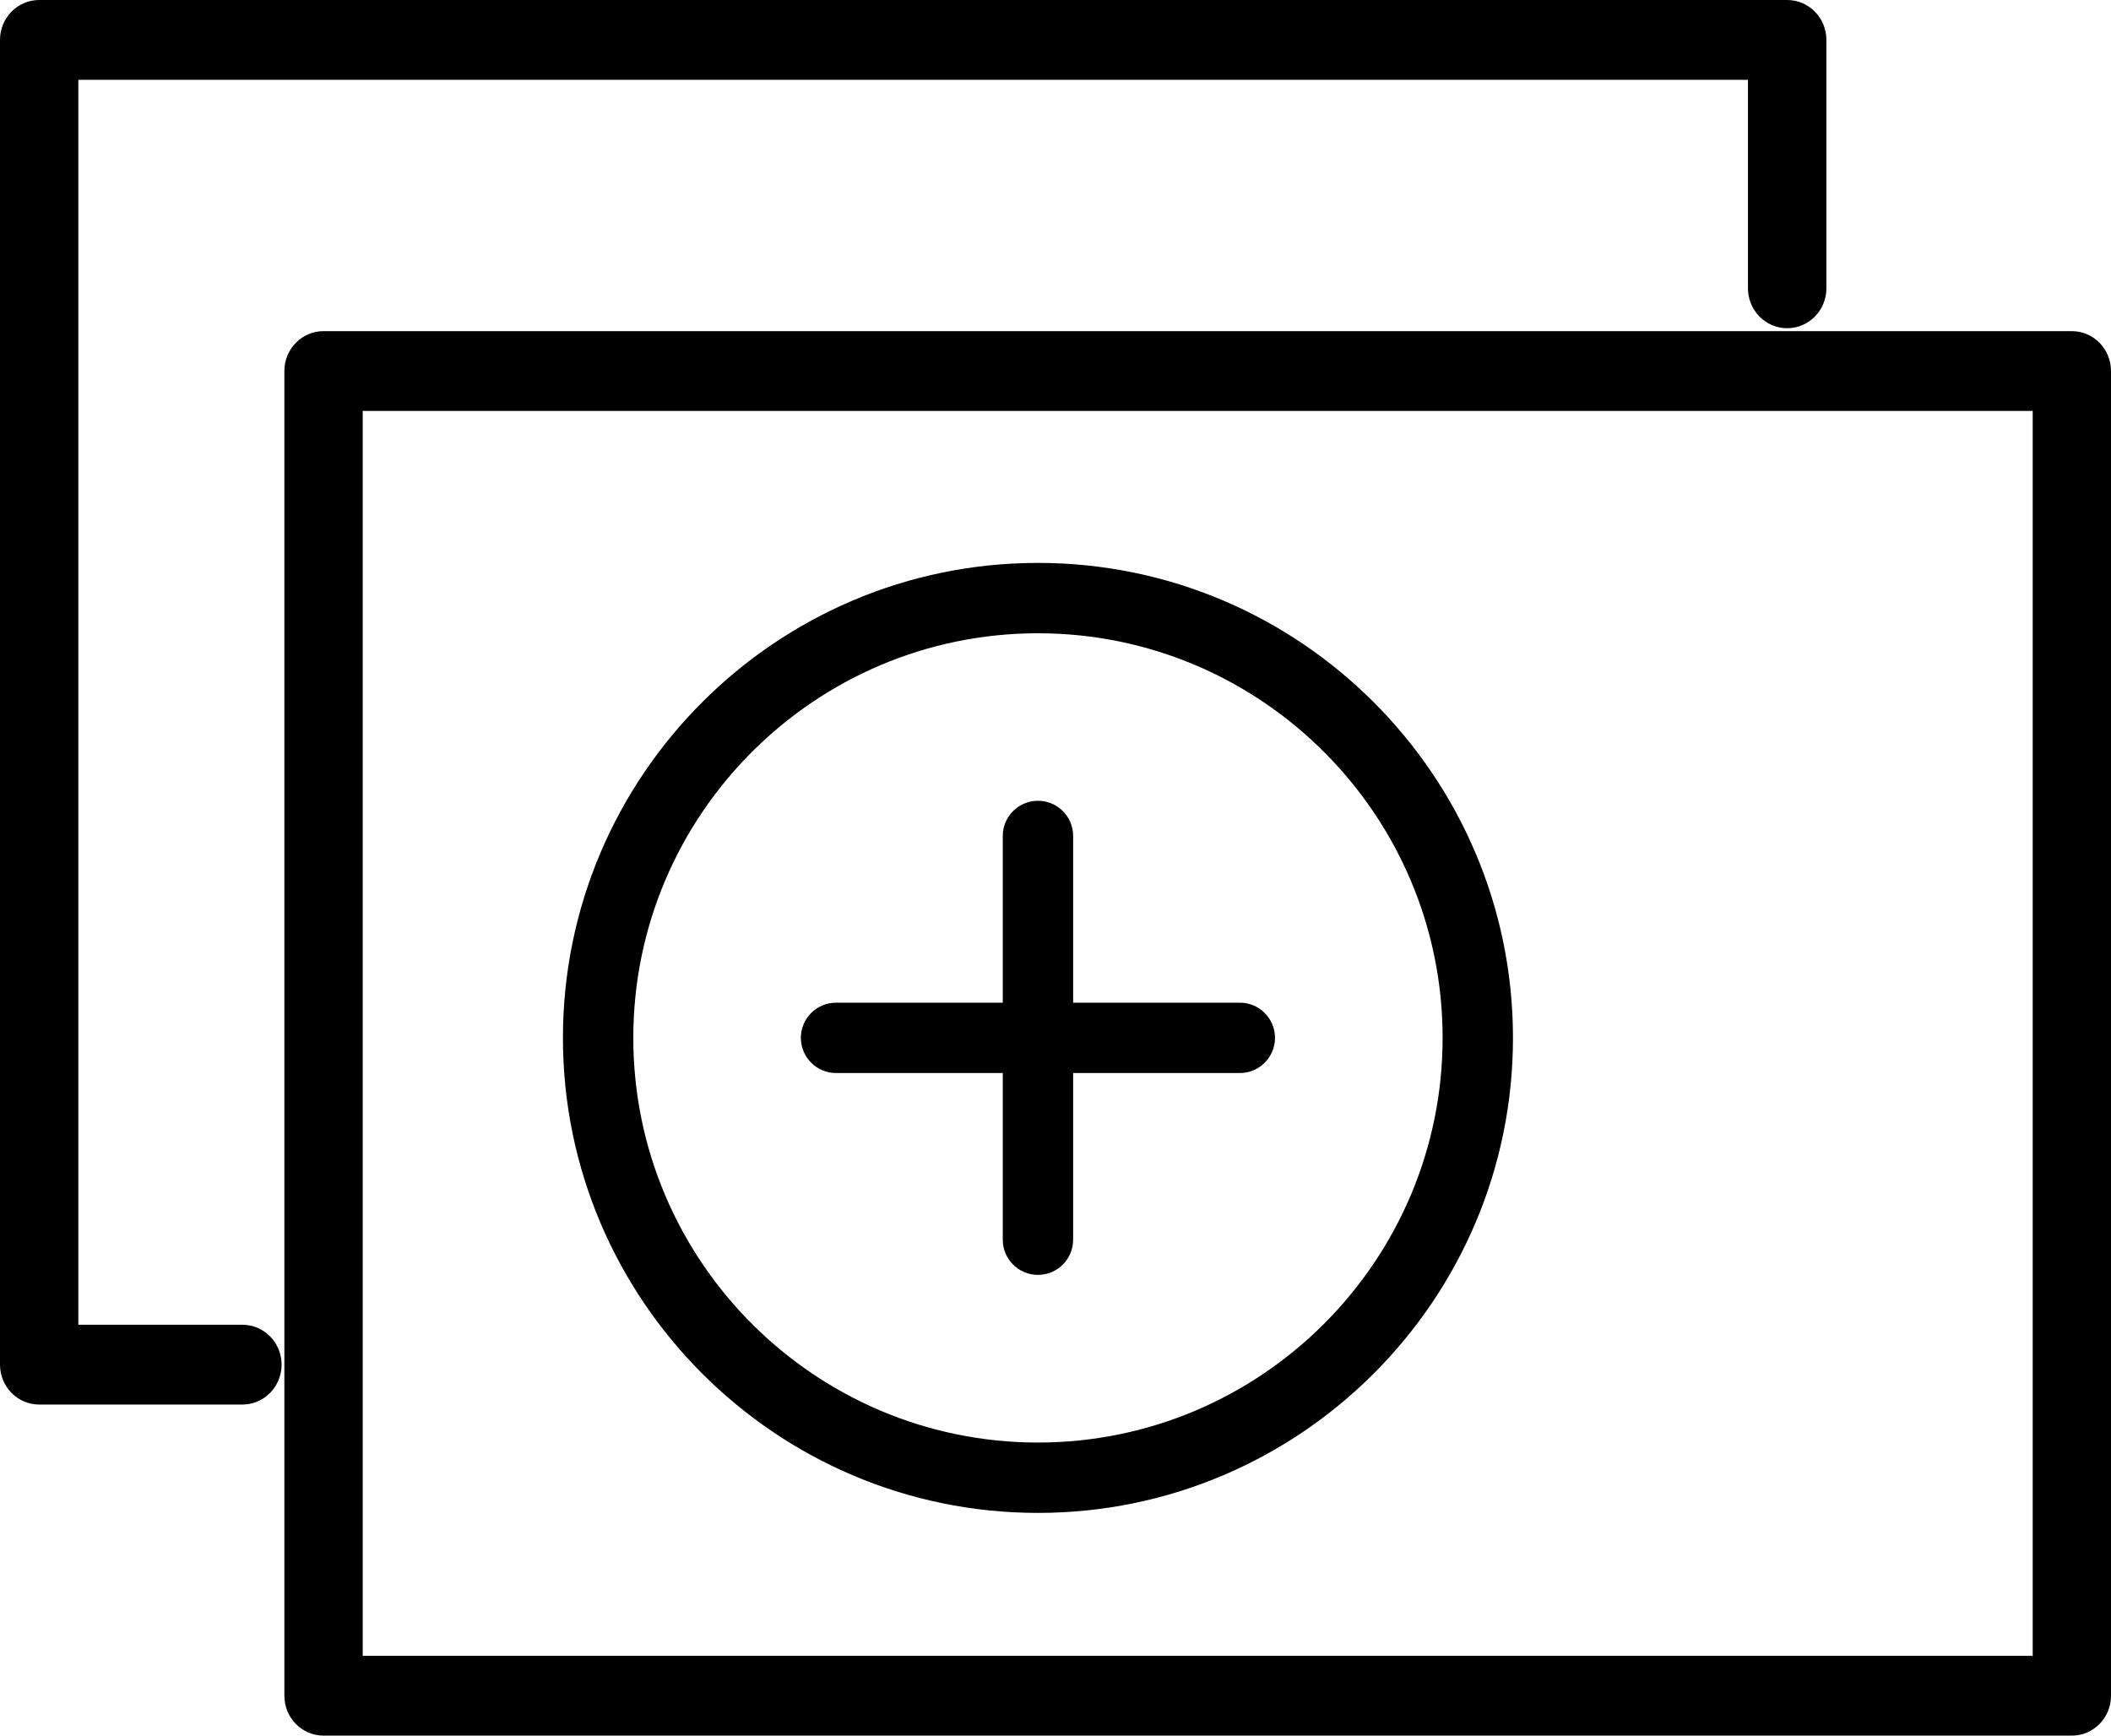
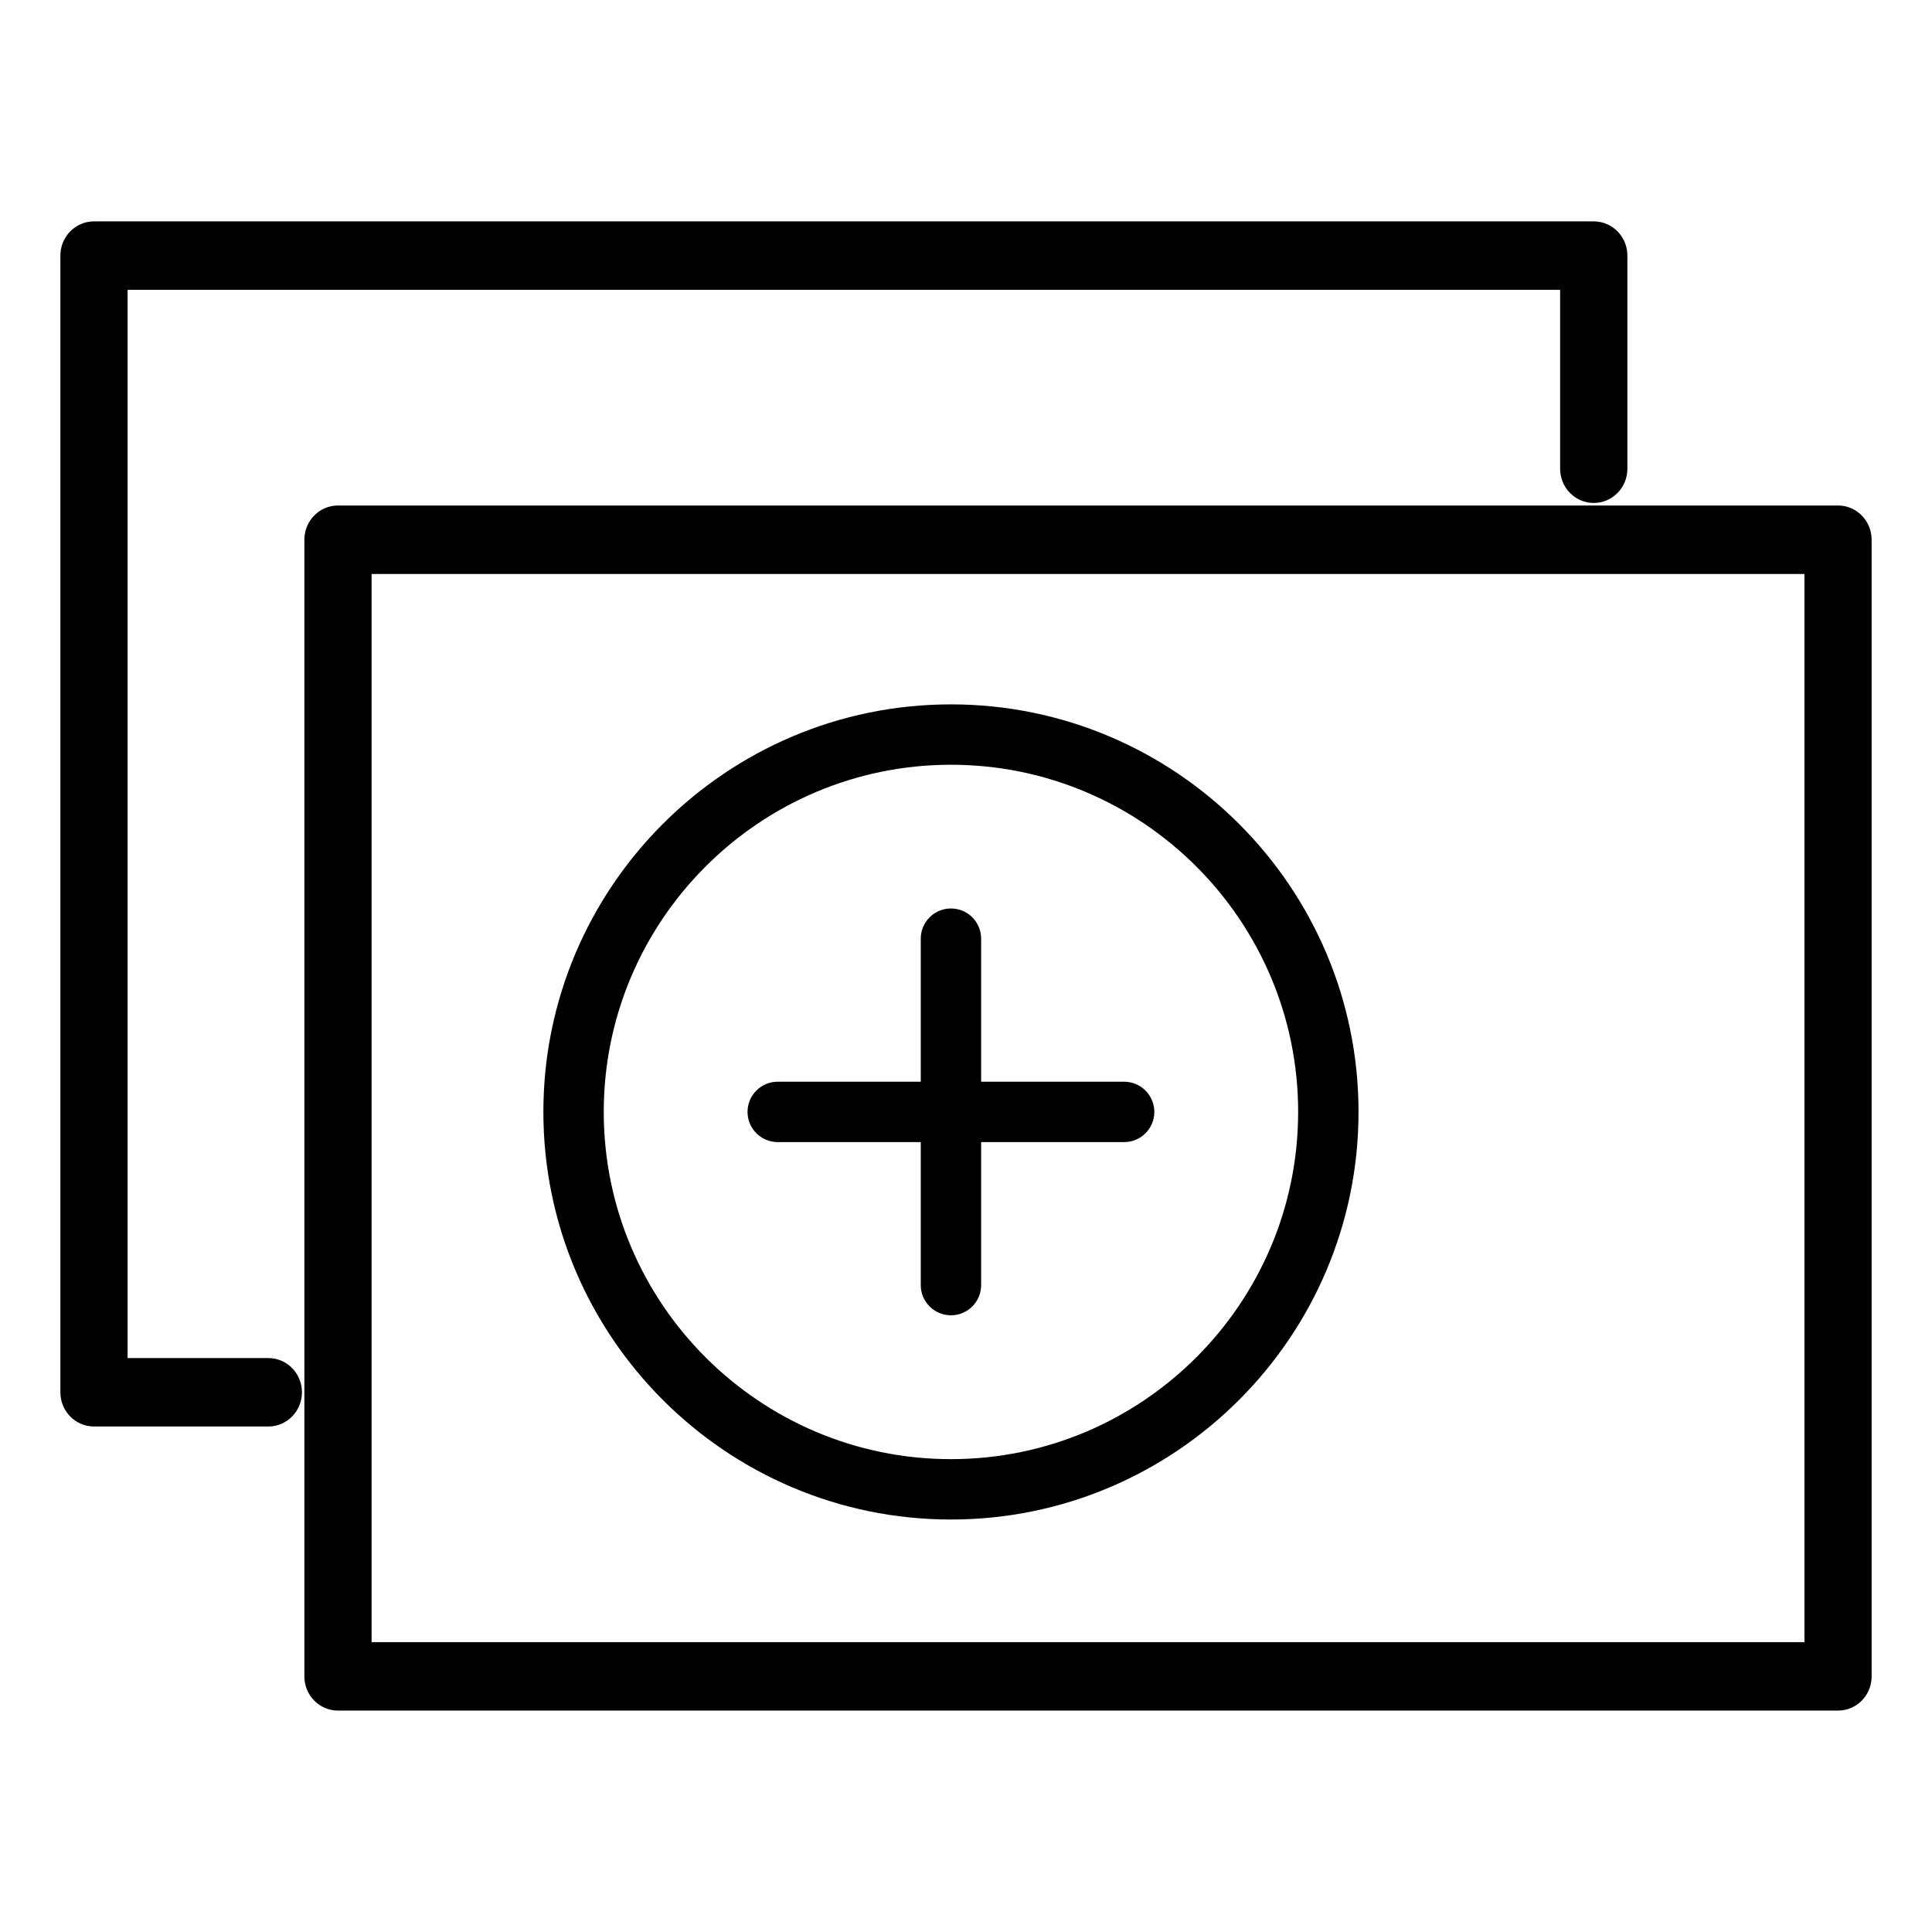
- <svg xmlns="http://www.w3.org/2000/svg" width="45px" height="37px" viewBox="0 0 45 37" version="1.1">
-   <defs />
-   <g id="UI" stroke="none" stroke-width="1" fill="none" fill-rule="evenodd">
-     <g id="Toolbox-Expanded" transform="translate(-582, -209)" fill="#000000">
-       <g id="Duplicate-+-Fill-136-+-Fill-78" transform="translate(562, 209)">
-         <g id="Fill-136-+-Fill-78" transform="translate(20, 0)">
-           <path d="M5.167,28.241 L1.67,28.241 L1.67,1.701 L37.261,1.701 L37.261,6.146 C37.261,6.616 37.637,6.997 38.096,6.997 C38.559,6.997 38.933,6.616 38.933,6.146 L38.933,0.85 C38.933,0.381 38.559,0 38.096,0 L0.835,0 C0.374,0 0,0.381 0,0.85 L0,29.092 C0,29.561 0.374,29.942 0.835,29.942 L5.167,29.942 C5.629,29.942 6.003,29.561 6.003,29.092 C6.003,28.622 5.629,28.241 5.167,28.241 L5.167,28.241 Z M44.165,7.059 L6.897,7.059 C6.436,7.059 6.062,7.44 6.062,7.909 L6.062,36.15 C6.062,36.62 6.436,37 6.897,37 L44.165,37 C44.626,37 45,36.62 45,36.15 L45,7.909 C45,7.44 44.626,7.059 44.165,7.059 L44.165,7.059 Z M7.732,8.76 L43.331,8.76 L43.331,35.299 L7.732,35.299 L7.732,8.76 Z" id="Fill-136" />
-           <path d="M22.126,12 C16.543,12 12,16.542 12,22.125 C12,27.709 16.543,32.252 22.126,32.252 C27.71,32.252 32.252,27.709 32.252,22.125 C32.252,16.542 27.71,12 22.126,12 L22.126,12 Z M22.126,30.752 C17.37,30.752 13.5,26.882 13.5,22.125 C13.5,17.369 17.37,13.5 22.126,13.5 C26.883,13.5 30.752,17.369 30.752,22.125 C30.752,26.882 26.883,30.752 22.126,30.752 L22.126,30.752 Z M26.429,21.375 L22.876,21.375 L22.876,17.821 C22.876,17.406 22.541,17.071 22.126,17.071 C21.712,17.071 21.376,17.406 21.376,17.821 L21.376,21.375 L17.822,21.375 C17.408,21.375 17.072,21.711 17.072,22.125 C17.072,22.539 17.408,22.875 17.822,22.875 L21.376,22.875 L21.376,26.428 C21.376,26.842 21.712,27.178 22.126,27.178 C22.541,27.178 22.876,26.842 22.876,26.428 L22.876,22.875 L26.429,22.875 C26.843,22.875 27.179,22.539 27.179,22.125 C27.179,21.711 26.843,21.375 26.429,21.375 L26.429,21.375 Z" id="Fill-78" />
+ <svg xmlns="http://www.w3.org/2000/svg" version="1.1" id="Layer_1" x="0px" y="0px" width="48px" height="48px" viewBox="-1.5 -5.5 48 48" enable-background="new -1.5 -5.5 48 48" xml:space="preserve">
+   <g id="UI">
+     <g id="Toolbox-Expanded" transform="translate(-582, -209)">
+       <g id="Duplicate-_x2B_-Fill-136-_x2B_-Fill-78" transform="translate(562, 209)">
+         <g id="Fill-136-_x2B_-Fill-78" transform="translate(20, 0)">
+           <path id="Fill-136" d="M5.167,28.241H1.67V1.701h35.591v4.445c0,0.469,0.375,0.85,0.835,0.85c0.462,0,0.836-0.381,0.836-0.85      V0.85c0-0.469-0.374-0.85-0.836-0.85H0.835C0.374,0,0,0.381,0,0.85v28.241c0,0.469,0.374,0.85,0.835,0.85h4.331      c0.462,0,0.836-0.381,0.836-0.85S5.629,28.241,5.167,28.241L5.167,28.241z M44.165,7.059H6.897c-0.461,0-0.835,0.381-0.835,0.85      v28.24c0,0.471,0.374,0.85,0.835,0.85h37.268C44.626,37,45,36.62,45,36.15V7.909C45,7.44,44.626,7.059,44.165,7.059      L44.165,7.059z M7.732,8.76h35.599v26.539H7.732V8.76z" />
+           <path id="Fill-78" d="M22.126,12C16.543,12,12,16.542,12,22.125c0,5.584,4.543,10.127,10.126,10.127      c5.584,0,10.126-4.543,10.126-10.127C32.252,16.542,27.71,12,22.126,12L22.126,12z M22.126,30.752      c-4.756,0-8.626-3.87-8.626-8.627c0-4.756,3.87-8.625,8.626-8.625c4.757,0,8.626,3.869,8.626,8.625      C30.752,26.882,26.883,30.752,22.126,30.752L22.126,30.752z M26.429,21.375h-3.553v-3.554c0-0.415-0.335-0.75-0.75-0.75      c-0.414,0-0.75,0.335-0.75,0.75v3.554h-3.554c-0.414,0-0.75,0.336-0.75,0.75s0.336,0.75,0.75,0.75h3.554v3.553      c0,0.414,0.336,0.75,0.75,0.75c0.415,0,0.75-0.336,0.75-0.75v-3.553h3.553c0.414,0,0.75-0.336,0.75-0.75      S26.843,21.375,26.429,21.375L26.429,21.375z" />
        </g>
      </g>
    </g>
  </g>
</svg>
